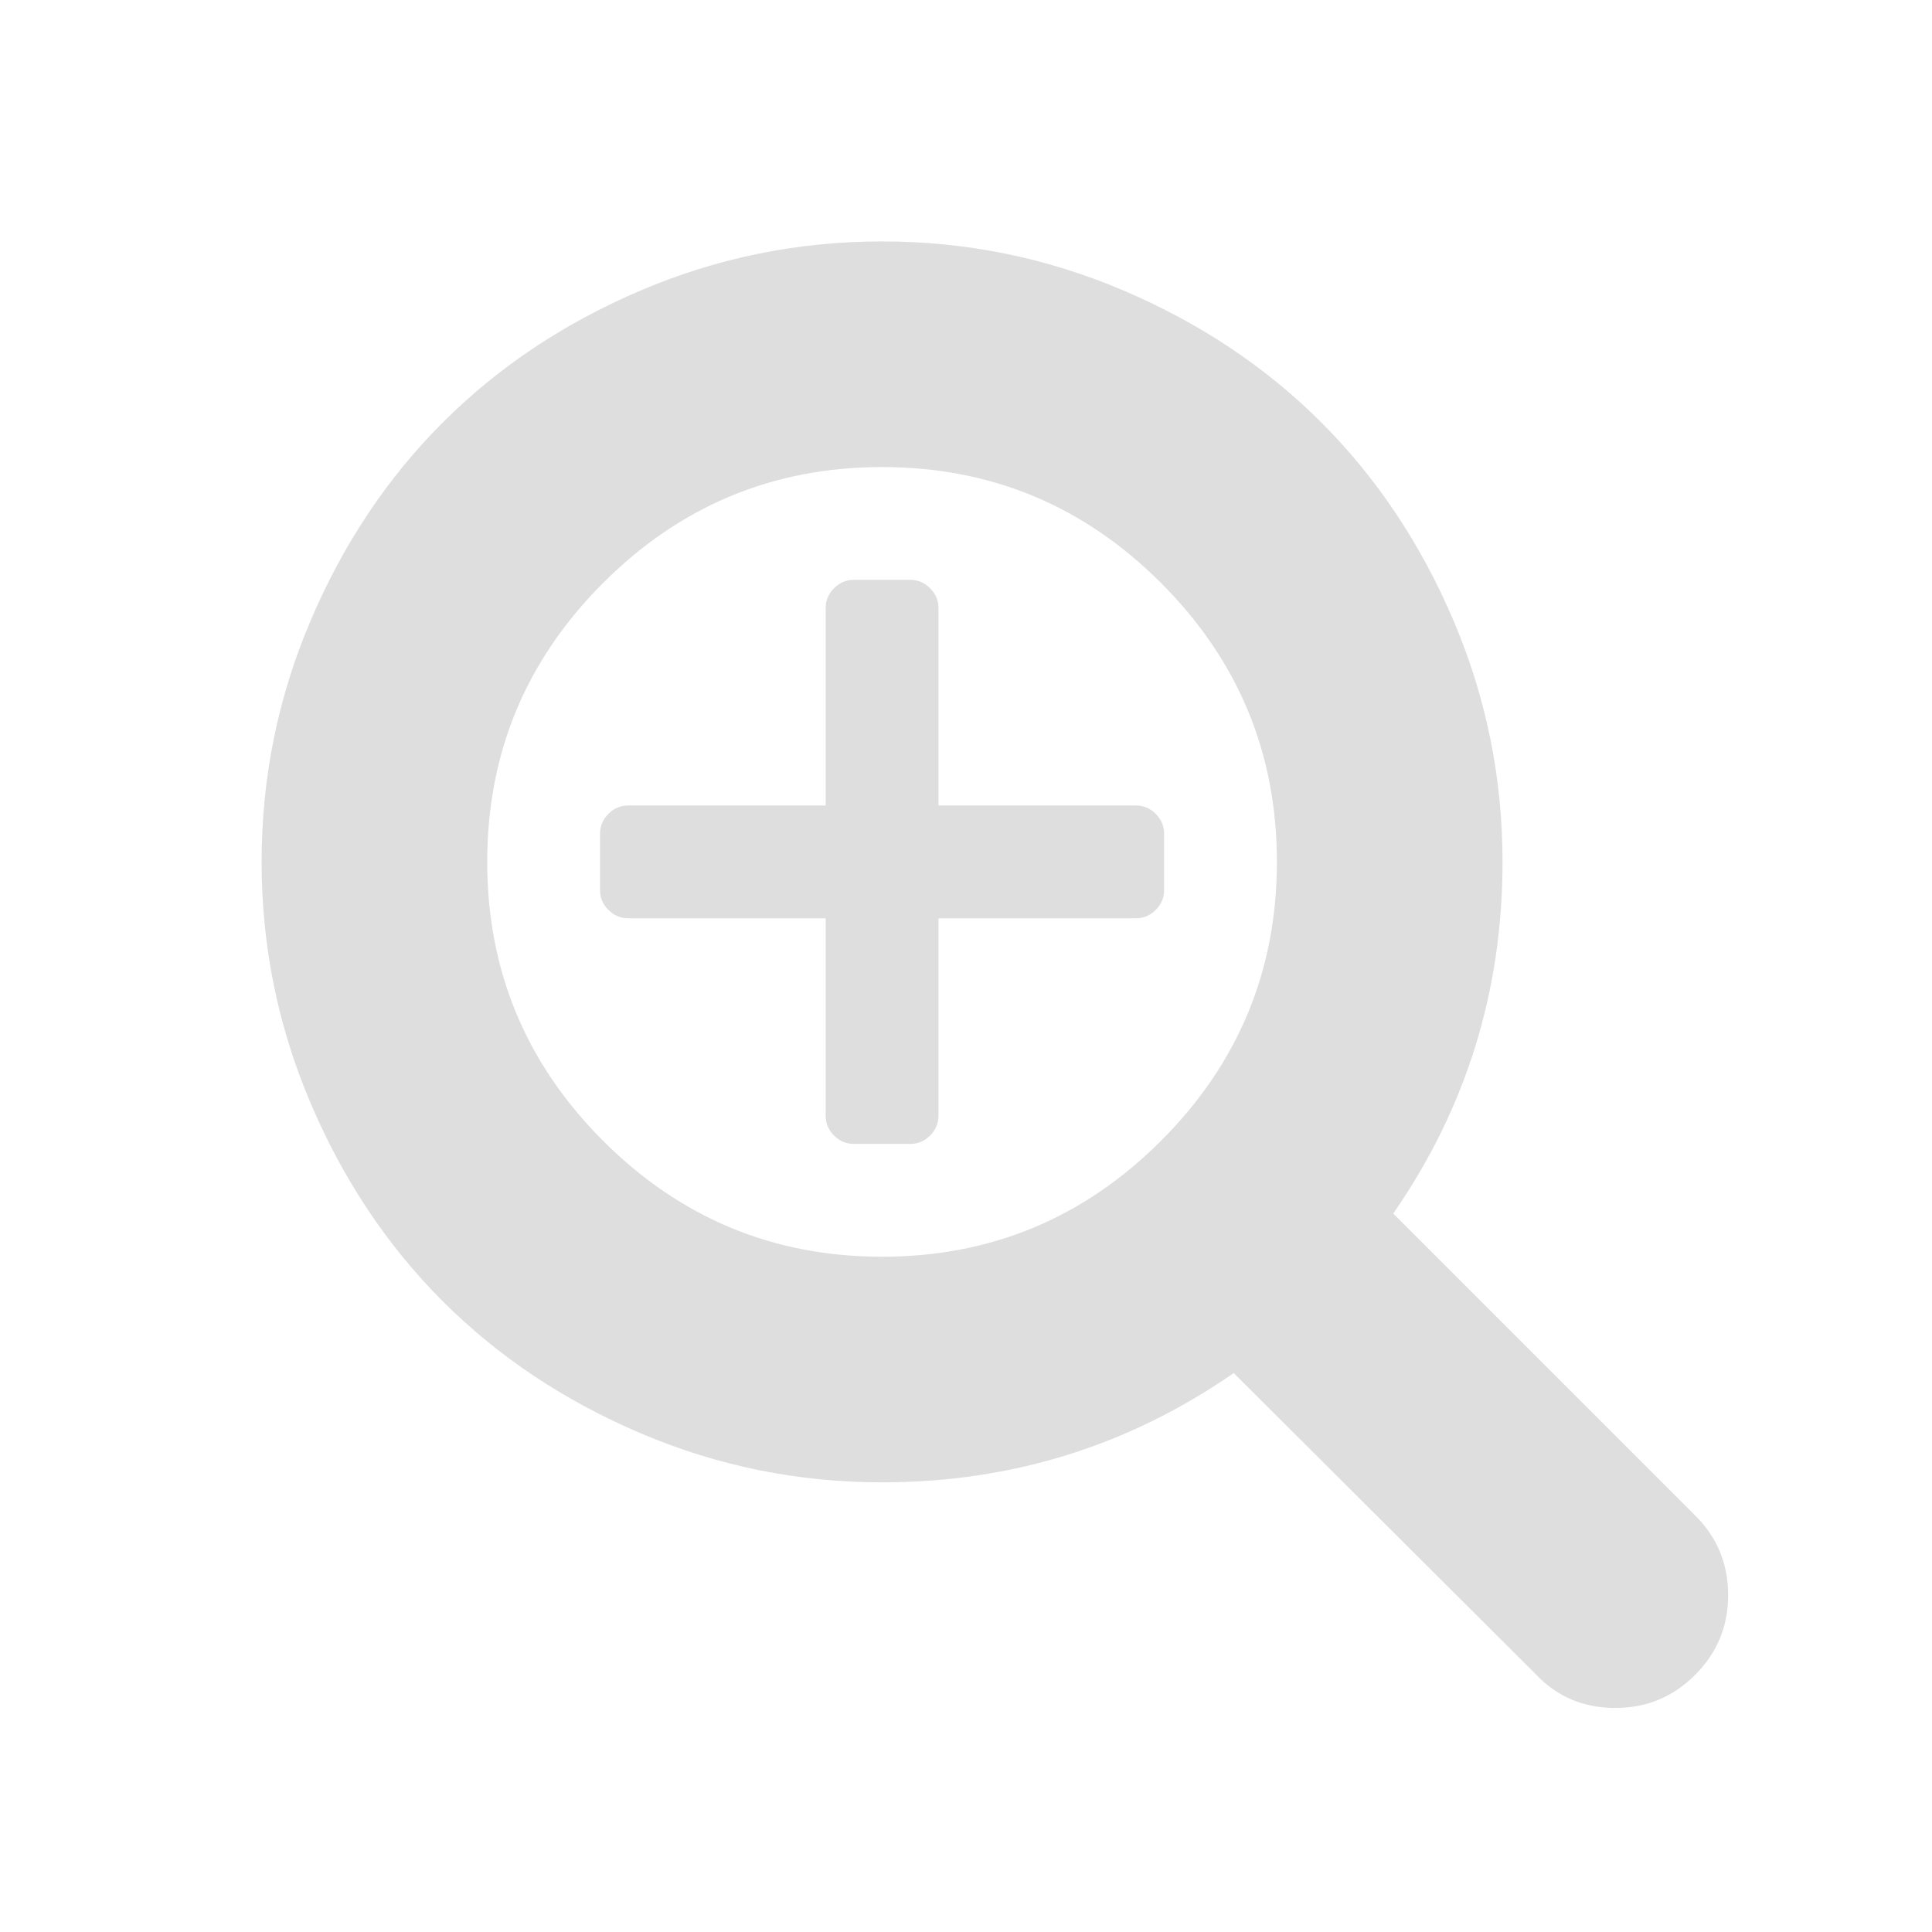
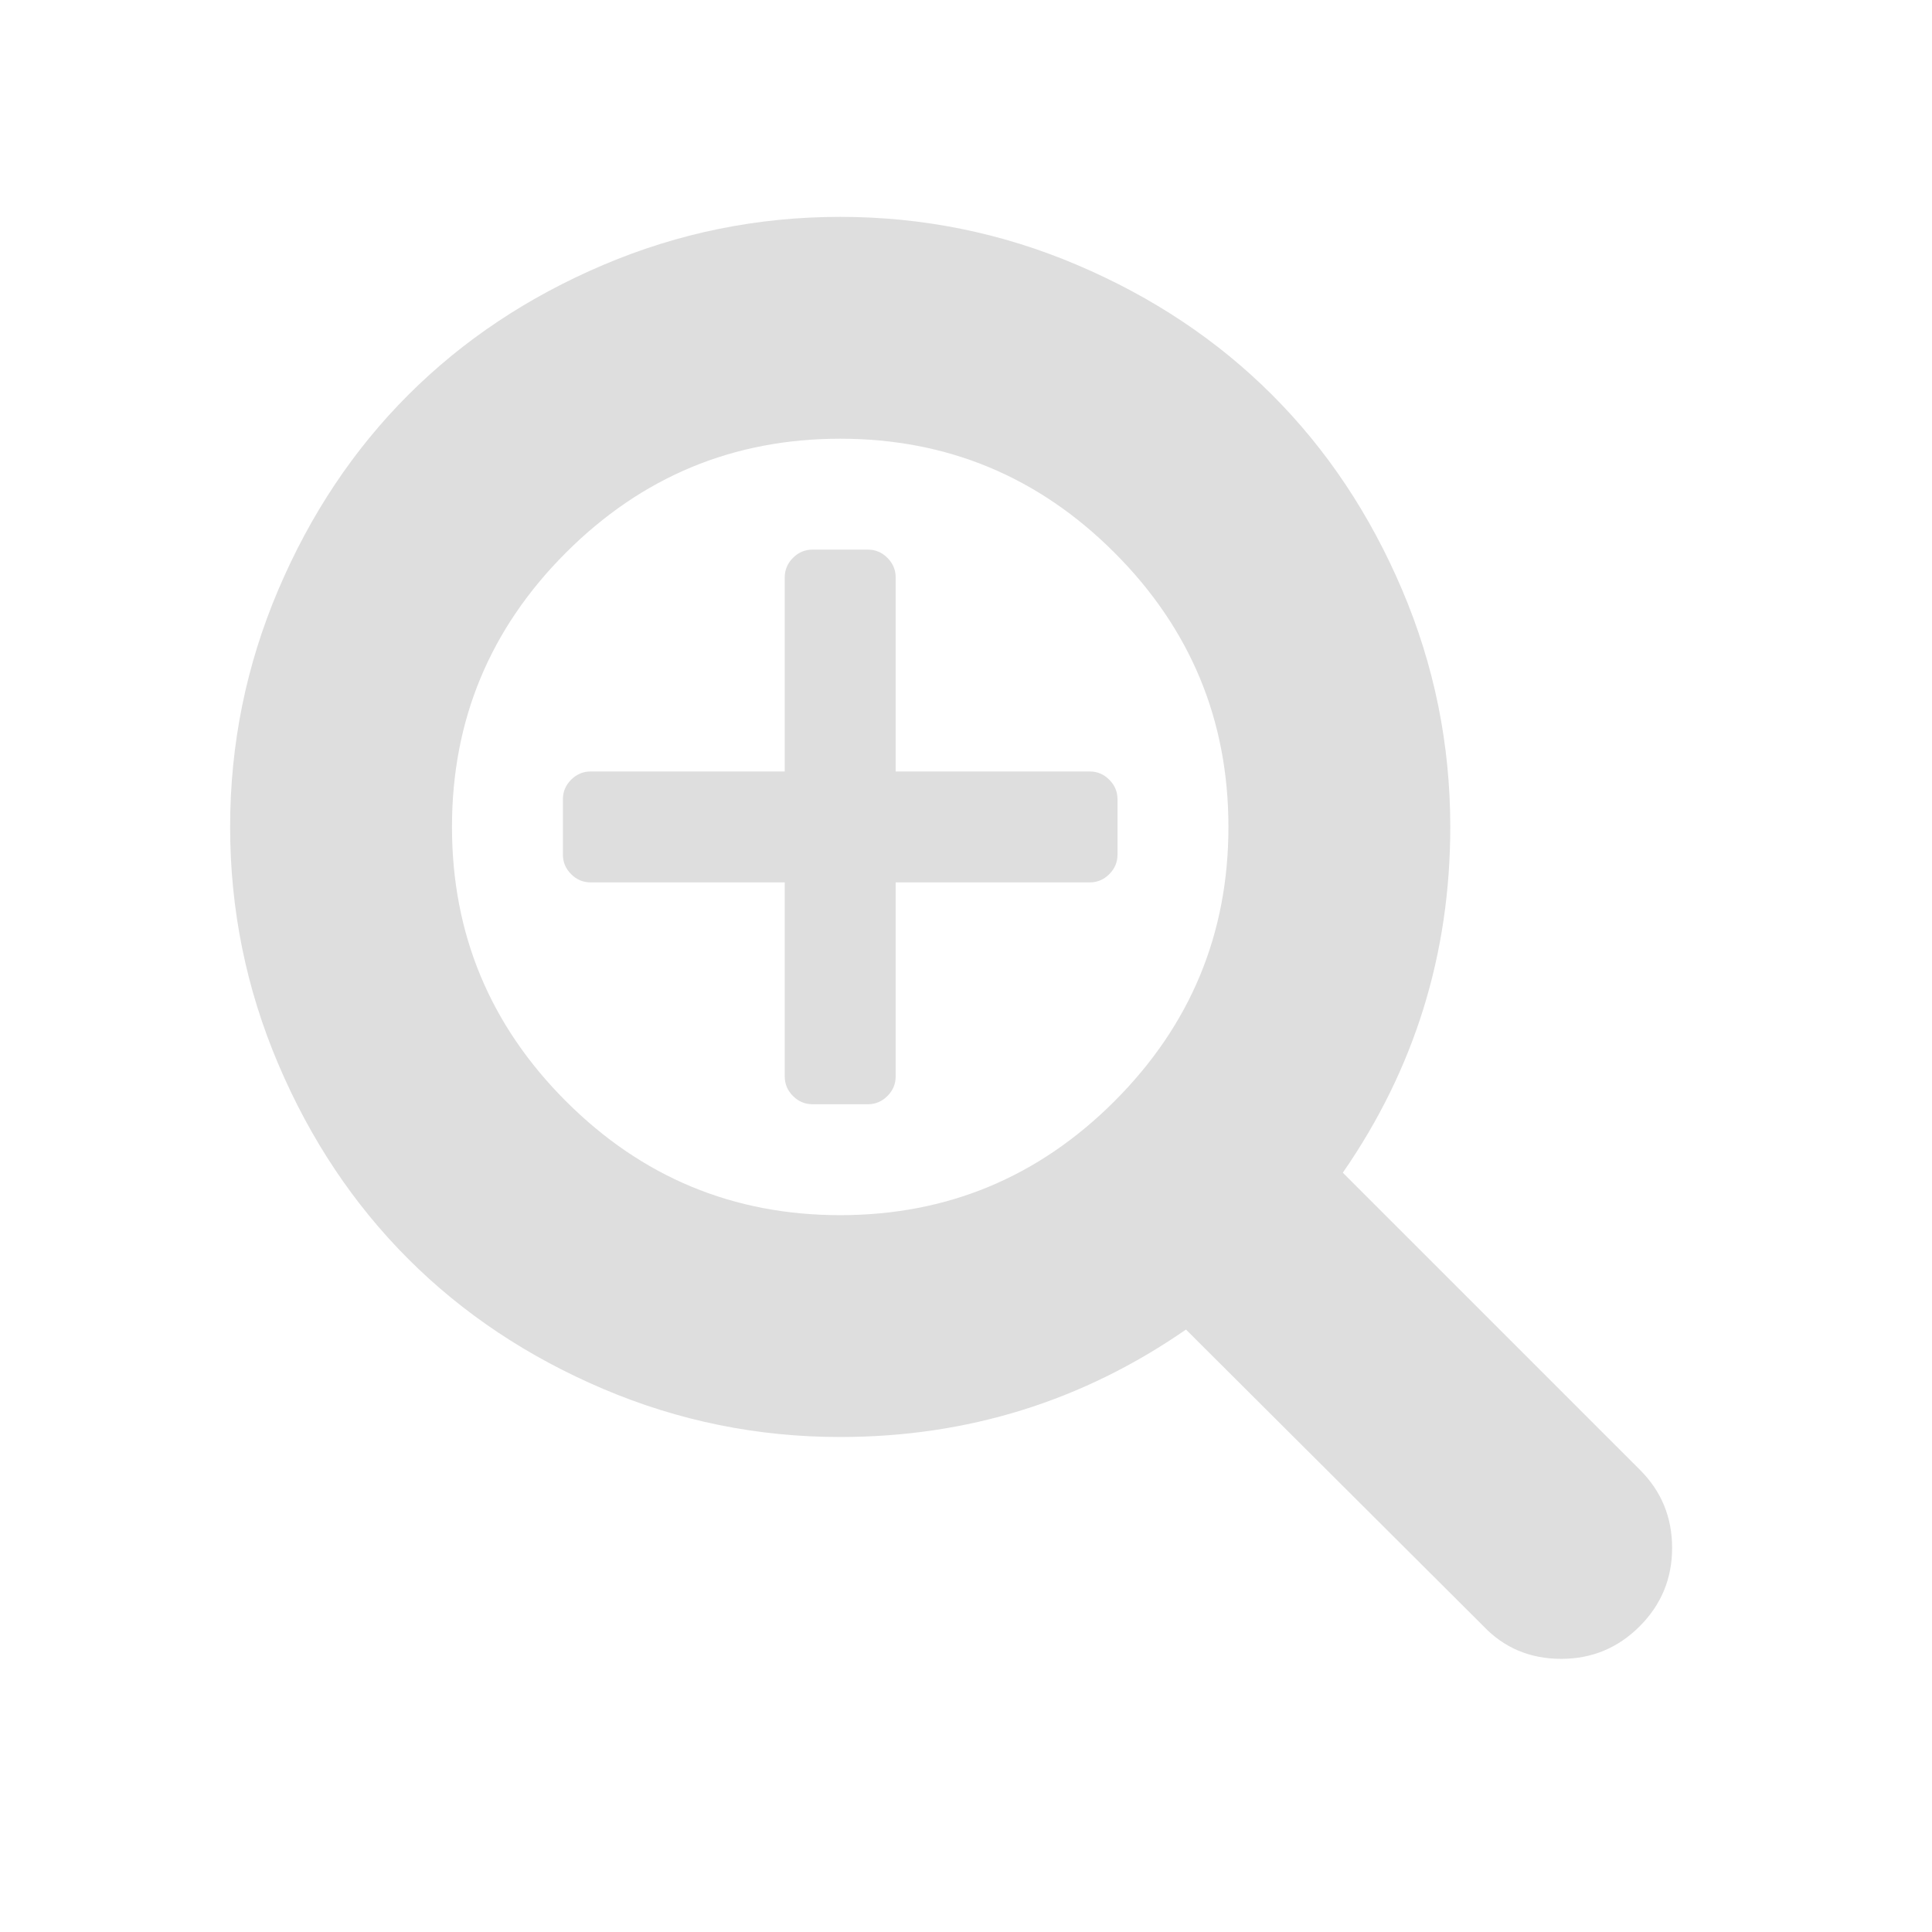
<svg xmlns="http://www.w3.org/2000/svg" width="1792" height="1792" viewBox="0 0 1792 1792" id="svg3404" version="1.1">
  <defs id="defs3410" />
-   <path d="m 1079.734,773.272 0,52.318 q 0,10.627 -7.766,18.393 -7.766,7.766 -18.393,7.766 l -183.113,0 0,183.113 q 0,10.627 -7.766,18.393 -7.766,7.766 -18.393,7.766 l -52.318,0 q -10.627,0 -18.393,-7.766 -7.766,-7.766 -7.766,-18.393 l 0,-183.113 -183.113,0 q -10.627,0 -18.393,-7.766 -7.766,-7.766 -7.766,-18.393 l 0,-52.318 q 0,-10.627 7.766,-18.393 7.766,-7.766 18.393,-7.766 l 183.113,0 0,-183.113 q 0,-10.627 7.766,-18.393 7.766,-7.766 18.393,-7.766 l 52.318,0 q 10.627,0 18.393,7.766 7.766,7.766 7.766,18.393 l 0,183.113 183.113,0 q 10.627,0 18.393,7.766 7.766,7.766 7.766,18.393 z m 104.636,26.159 q 0,-151.232 -107.497,-258.729 -107.497,-107.497 -258.729,-107.497 -151.232,0 -258.729,107.497 -107.497,107.497 -107.497,258.729 0,151.232 107.497,258.729 107.497,107.497 258.729,107.497 151.232,0 258.729,-107.497 107.497,-107.497 107.497,-258.729 z m 418.545,680.136 q 0,43.326 -30.655,73.981 -30.655,30.655 -73.981,30.655 -44.143,0 -73.572,-31.064 l -280.392,-279.575 q -146.327,101.366 -326.171,101.366 -116.898,0 -223.578,-45.37 -106.68,-45.37 -183.931,-122.621 -77.251,-77.251 -122.621,-183.931 -45.37,-106.68 -45.37,-223.578 0,-116.898 45.37,-223.578 45.37,-106.68 122.621,-183.931 77.251,-77.251 183.931,-122.621 106.68,-45.37 223.578,-45.37 116.898,0 223.578,45.37 106.68,45.37 183.931,122.621 77.251,77.251 122.621,183.931 45.37,106.68 45.37,223.578 0,179.844 -101.366,326.171 l 280.392,280.392 q 30.246,30.246 30.246,73.572 z" id="path3406" style="fill:#dedede;fill-opacity:1" />
+   <path d="m 1036.529,741.293 0,51.442 q 0,10.449 -7.636,18.085 -7.636,7.636 -18.085,7.636 l -180.047,0 0,180.047 q 0,10.449 -7.636,18.085 -7.636,7.636 -18.085,7.636 l -51.442,0 q -10.449,0 -18.085,-7.636 -7.636,-7.636 -7.636,-18.085 l 0,-180.047 -180.047,0 q -10.449,0 -18.085,-7.636 -7.636,-7.636 -7.636,-18.085 l 0,-51.442 q 0,-10.449 7.636,-18.085 7.636,-7.636 18.085,-7.636 l 180.047,0 0,-180.047 q 0,-10.449 7.636,-18.085 7.636,-7.636 18.085,-7.636 l 51.442,0 q 10.449,0 18.085,7.636 7.636,7.636 7.636,18.085 l 0,180.047 180.047,0 q 10.449,0 18.085,7.636 7.636,7.636 7.636,18.085 z m 102.884,25.721 q 0,-148.699 -105.697,-254.397 -105.697,-105.697 -254.397,-105.697 -148.699,0 -254.397,105.697 -105.697,105.697 -105.697,254.397 0,148.699 105.697,254.397 105.697,105.697 254.397,105.697 148.699,0 254.397,-105.697 105.697,-105.697 105.697,-254.397 z M 1550.949,1435.76 q 0,42.6 -30.142,72.742 -30.142,30.142 -72.742,30.142 -43.404,0 -72.34,-30.544 l -275.697,-274.893 q -143.877,99.669 -320.709,99.669 -114.941,0 -219.834,-44.61 -104.893,-44.61 -180.851,-120.567 -75.957,-75.957 -120.567,-180.851 -44.61,-104.893 -44.61,-219.834 0,-114.941 44.61,-219.834 44.61,-104.893 120.567,-180.851 75.957,-75.957 180.851,-120.567 104.893,-44.61 219.834,-44.61 114.941,0 219.834,44.61 104.893,44.61 180.851,120.567 75.957,75.957 120.567,180.851 44.61,104.893 44.61,219.834 0,176.832 -99.669,320.709 l 275.697,275.697 q 29.74,29.74 29.74,72.34 z" id="path3406" style="fill:#dedede;fill-opacity:1" />
</svg>
